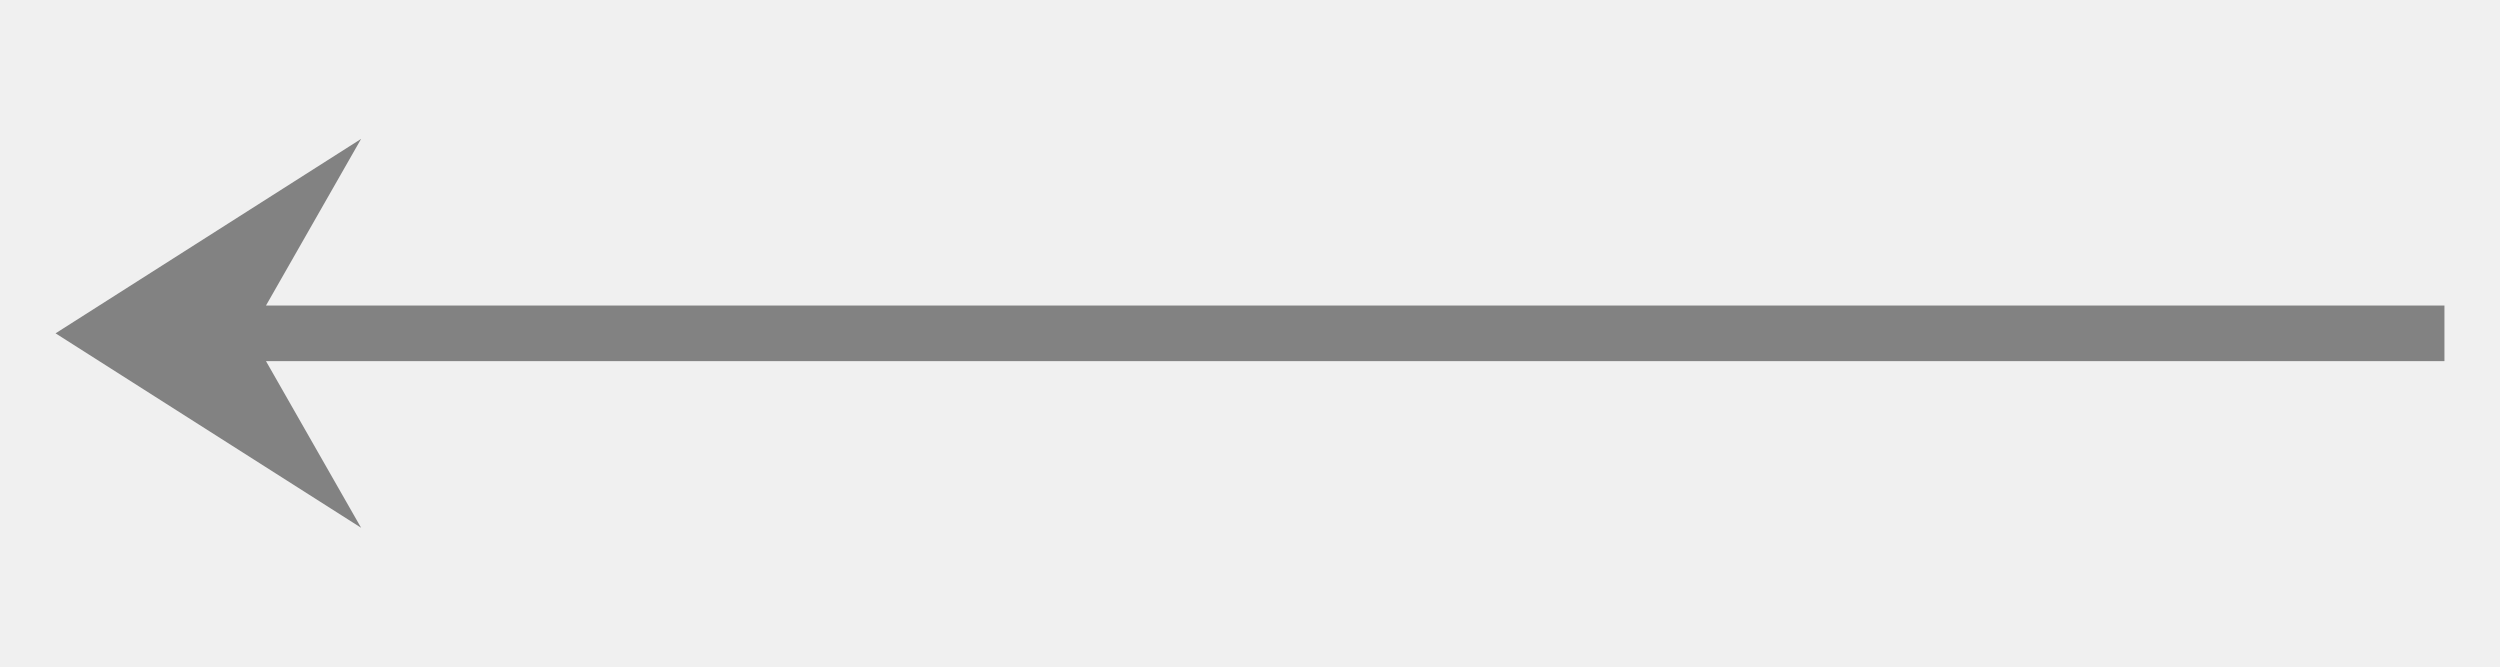
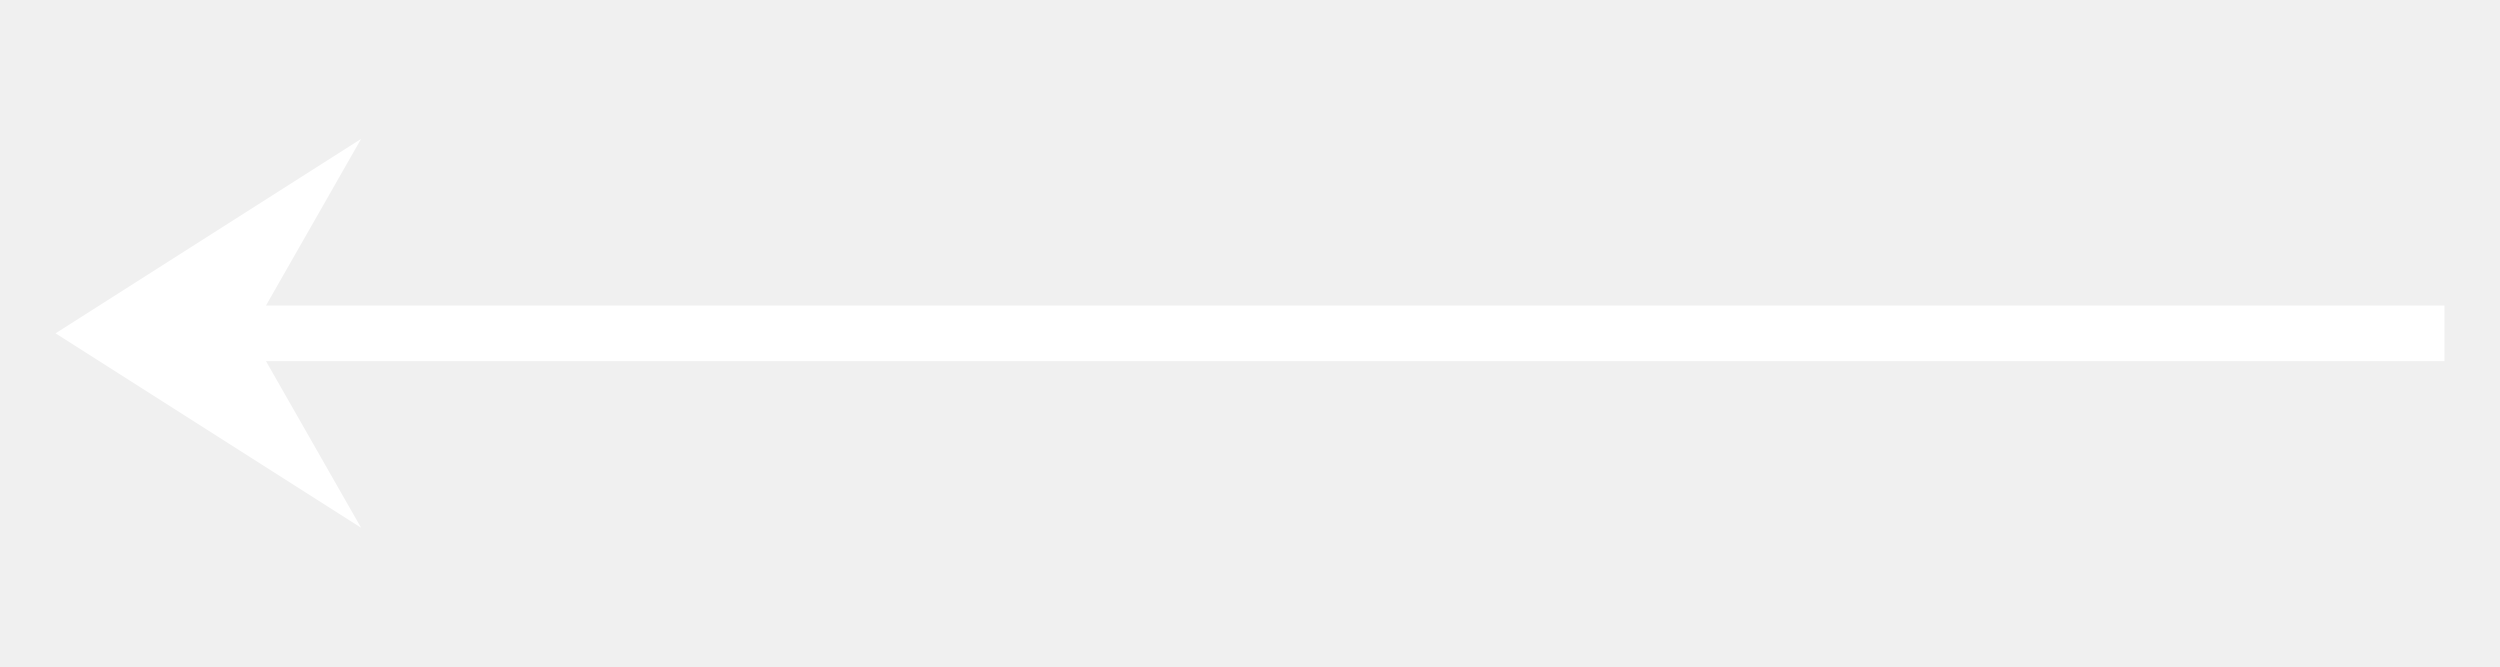
<svg xmlns="http://www.w3.org/2000/svg" width="180" height="48" viewBox="0 0 180 48" fill="none">
  <g id="line_start_arrow_notch">
    <mask id="mask0_303_5647" style="mask-type:alpha" maskUnits="userSpaceOnUse" x="0" y="0" width="180" height="48">
-       <rect id="Bounding box" width="180" height="48" fill="#28085C" />
+       <rect id="Bounding box" width="180" height="48" fill="#D9D9D9" />
    </mask>
    <g mask="url(#mask0_303_5647)">
-       <path id="line_start_arrow_notch_2" d="M26 38L4 24L26 10L19.15 22H176V26H19.15L26 38Z" fill="#828282" />
+       <path id="line_start_arrow_notch_2" d="M26 38L4 24L26 10L19.15 22H176V26H19.15L26 38Z" fill="white" />
    </g>
  </g>
</svg>
